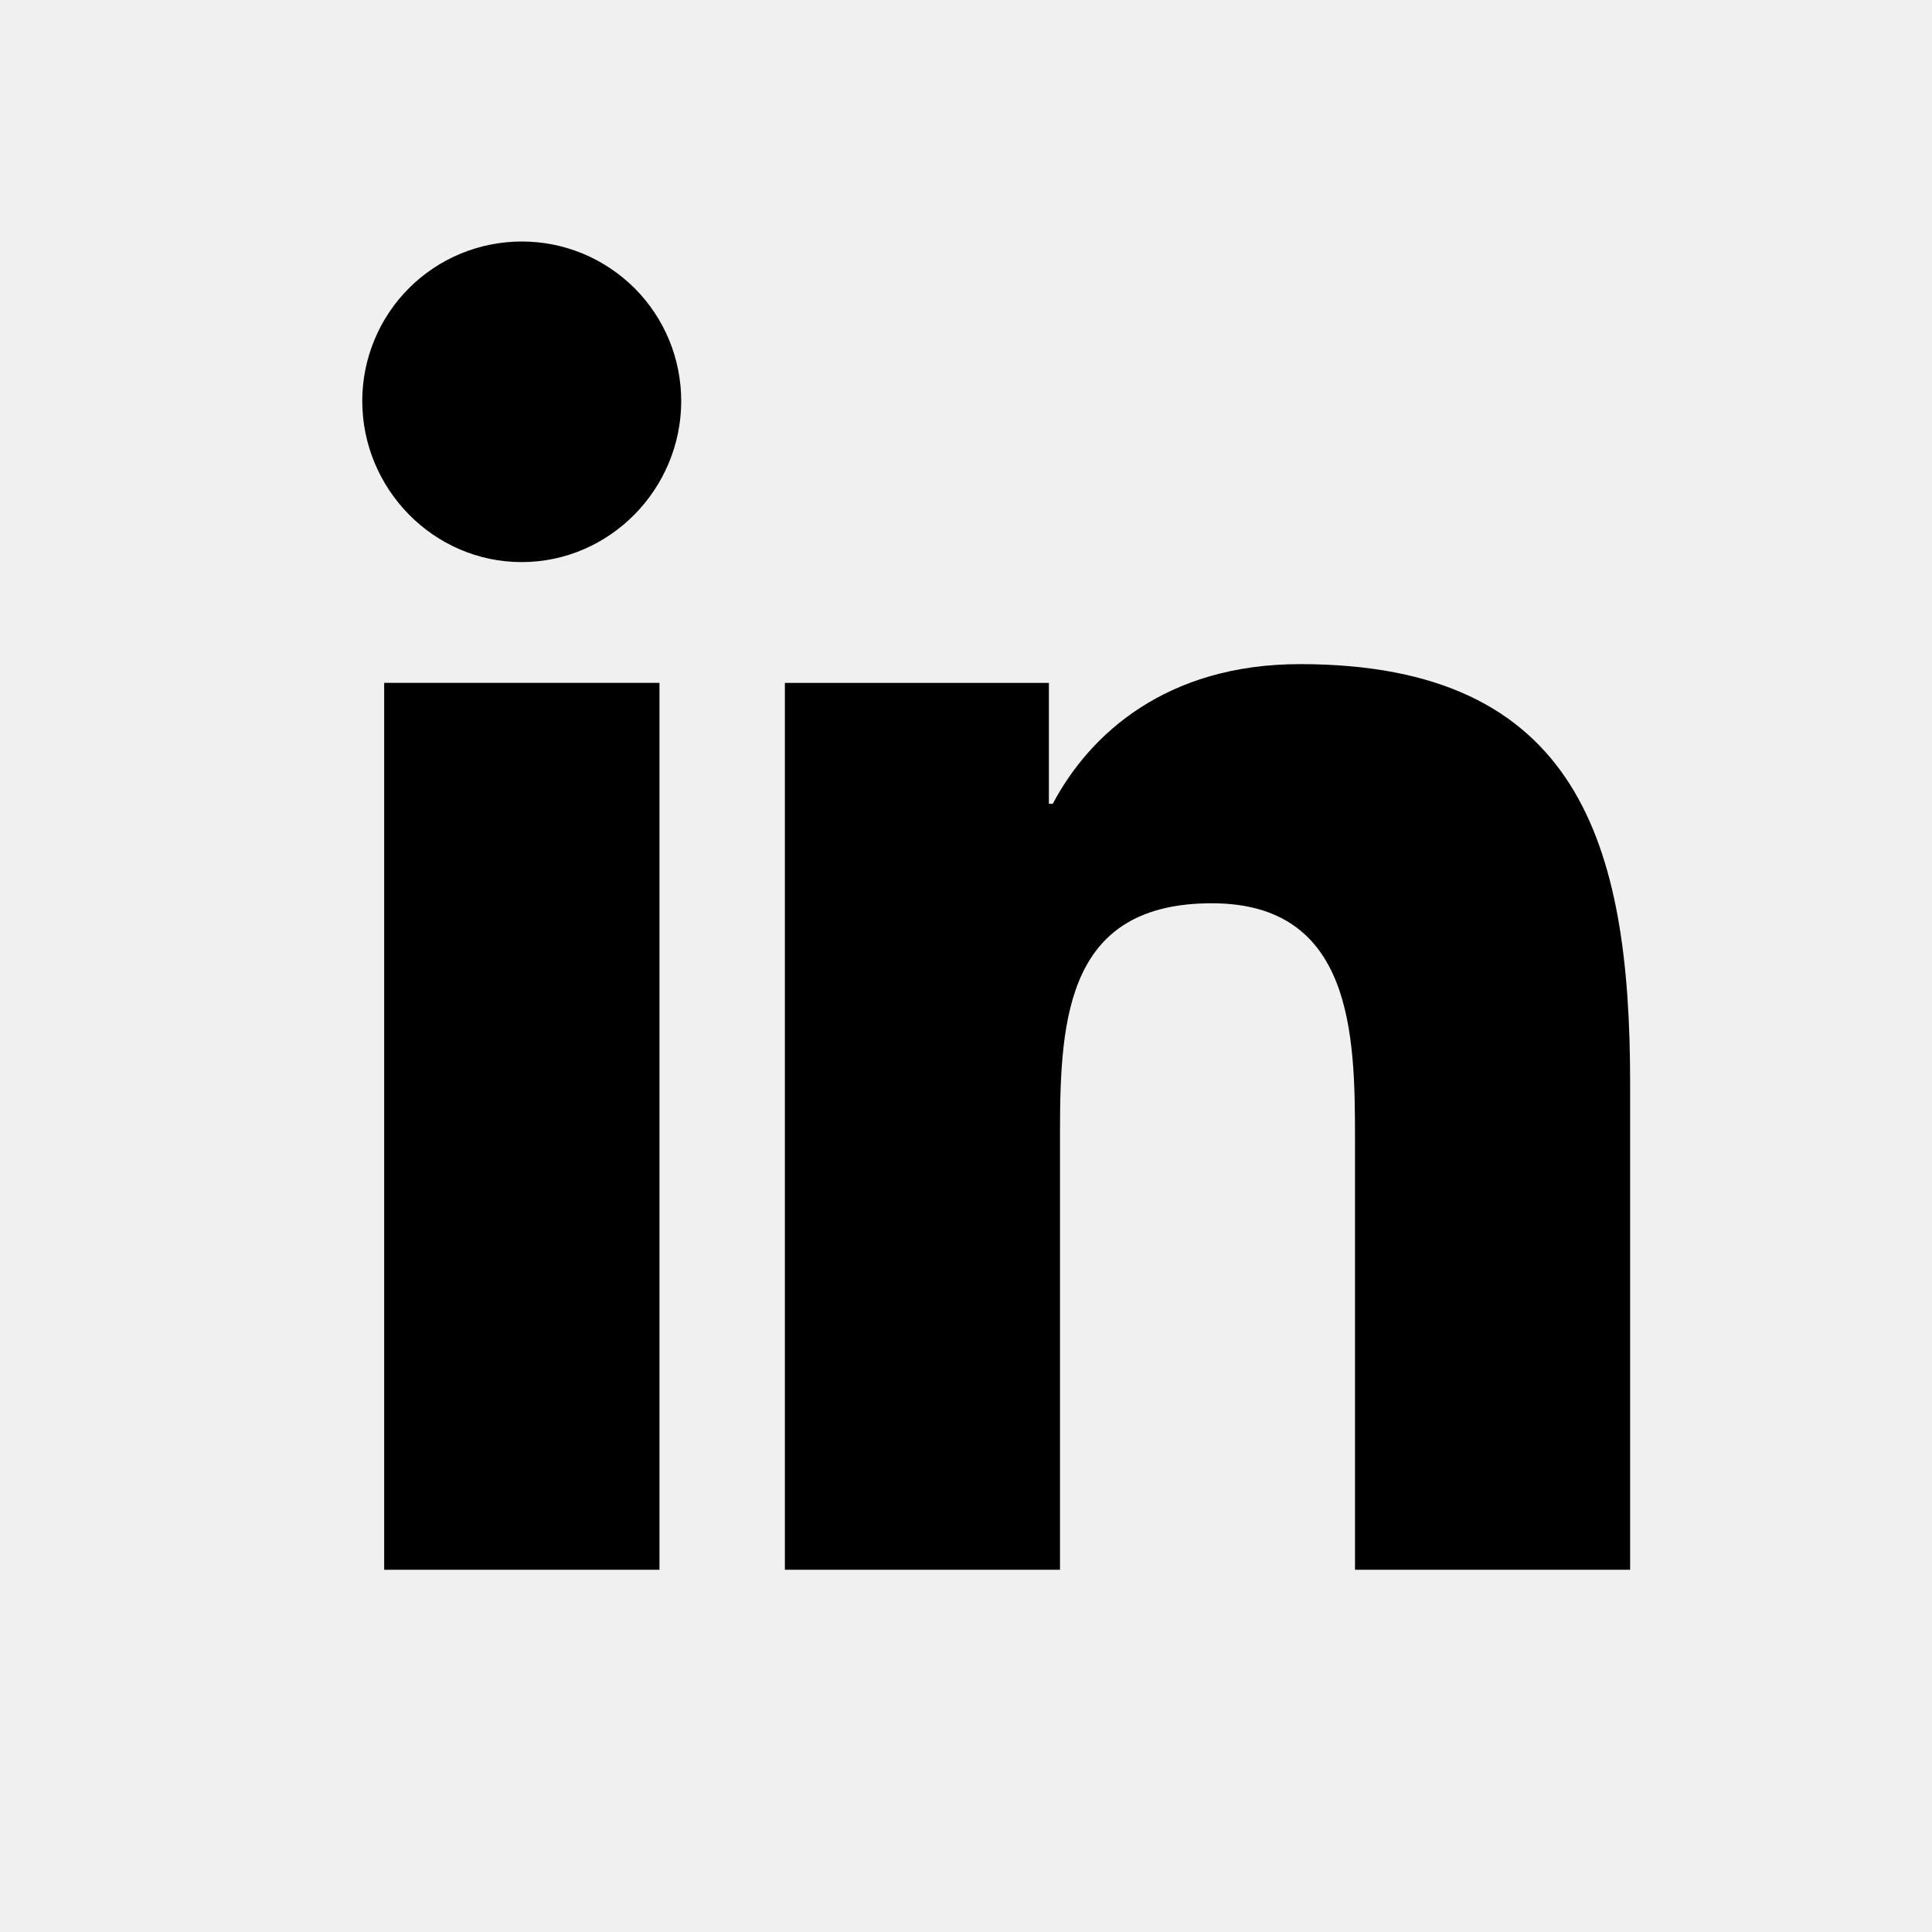
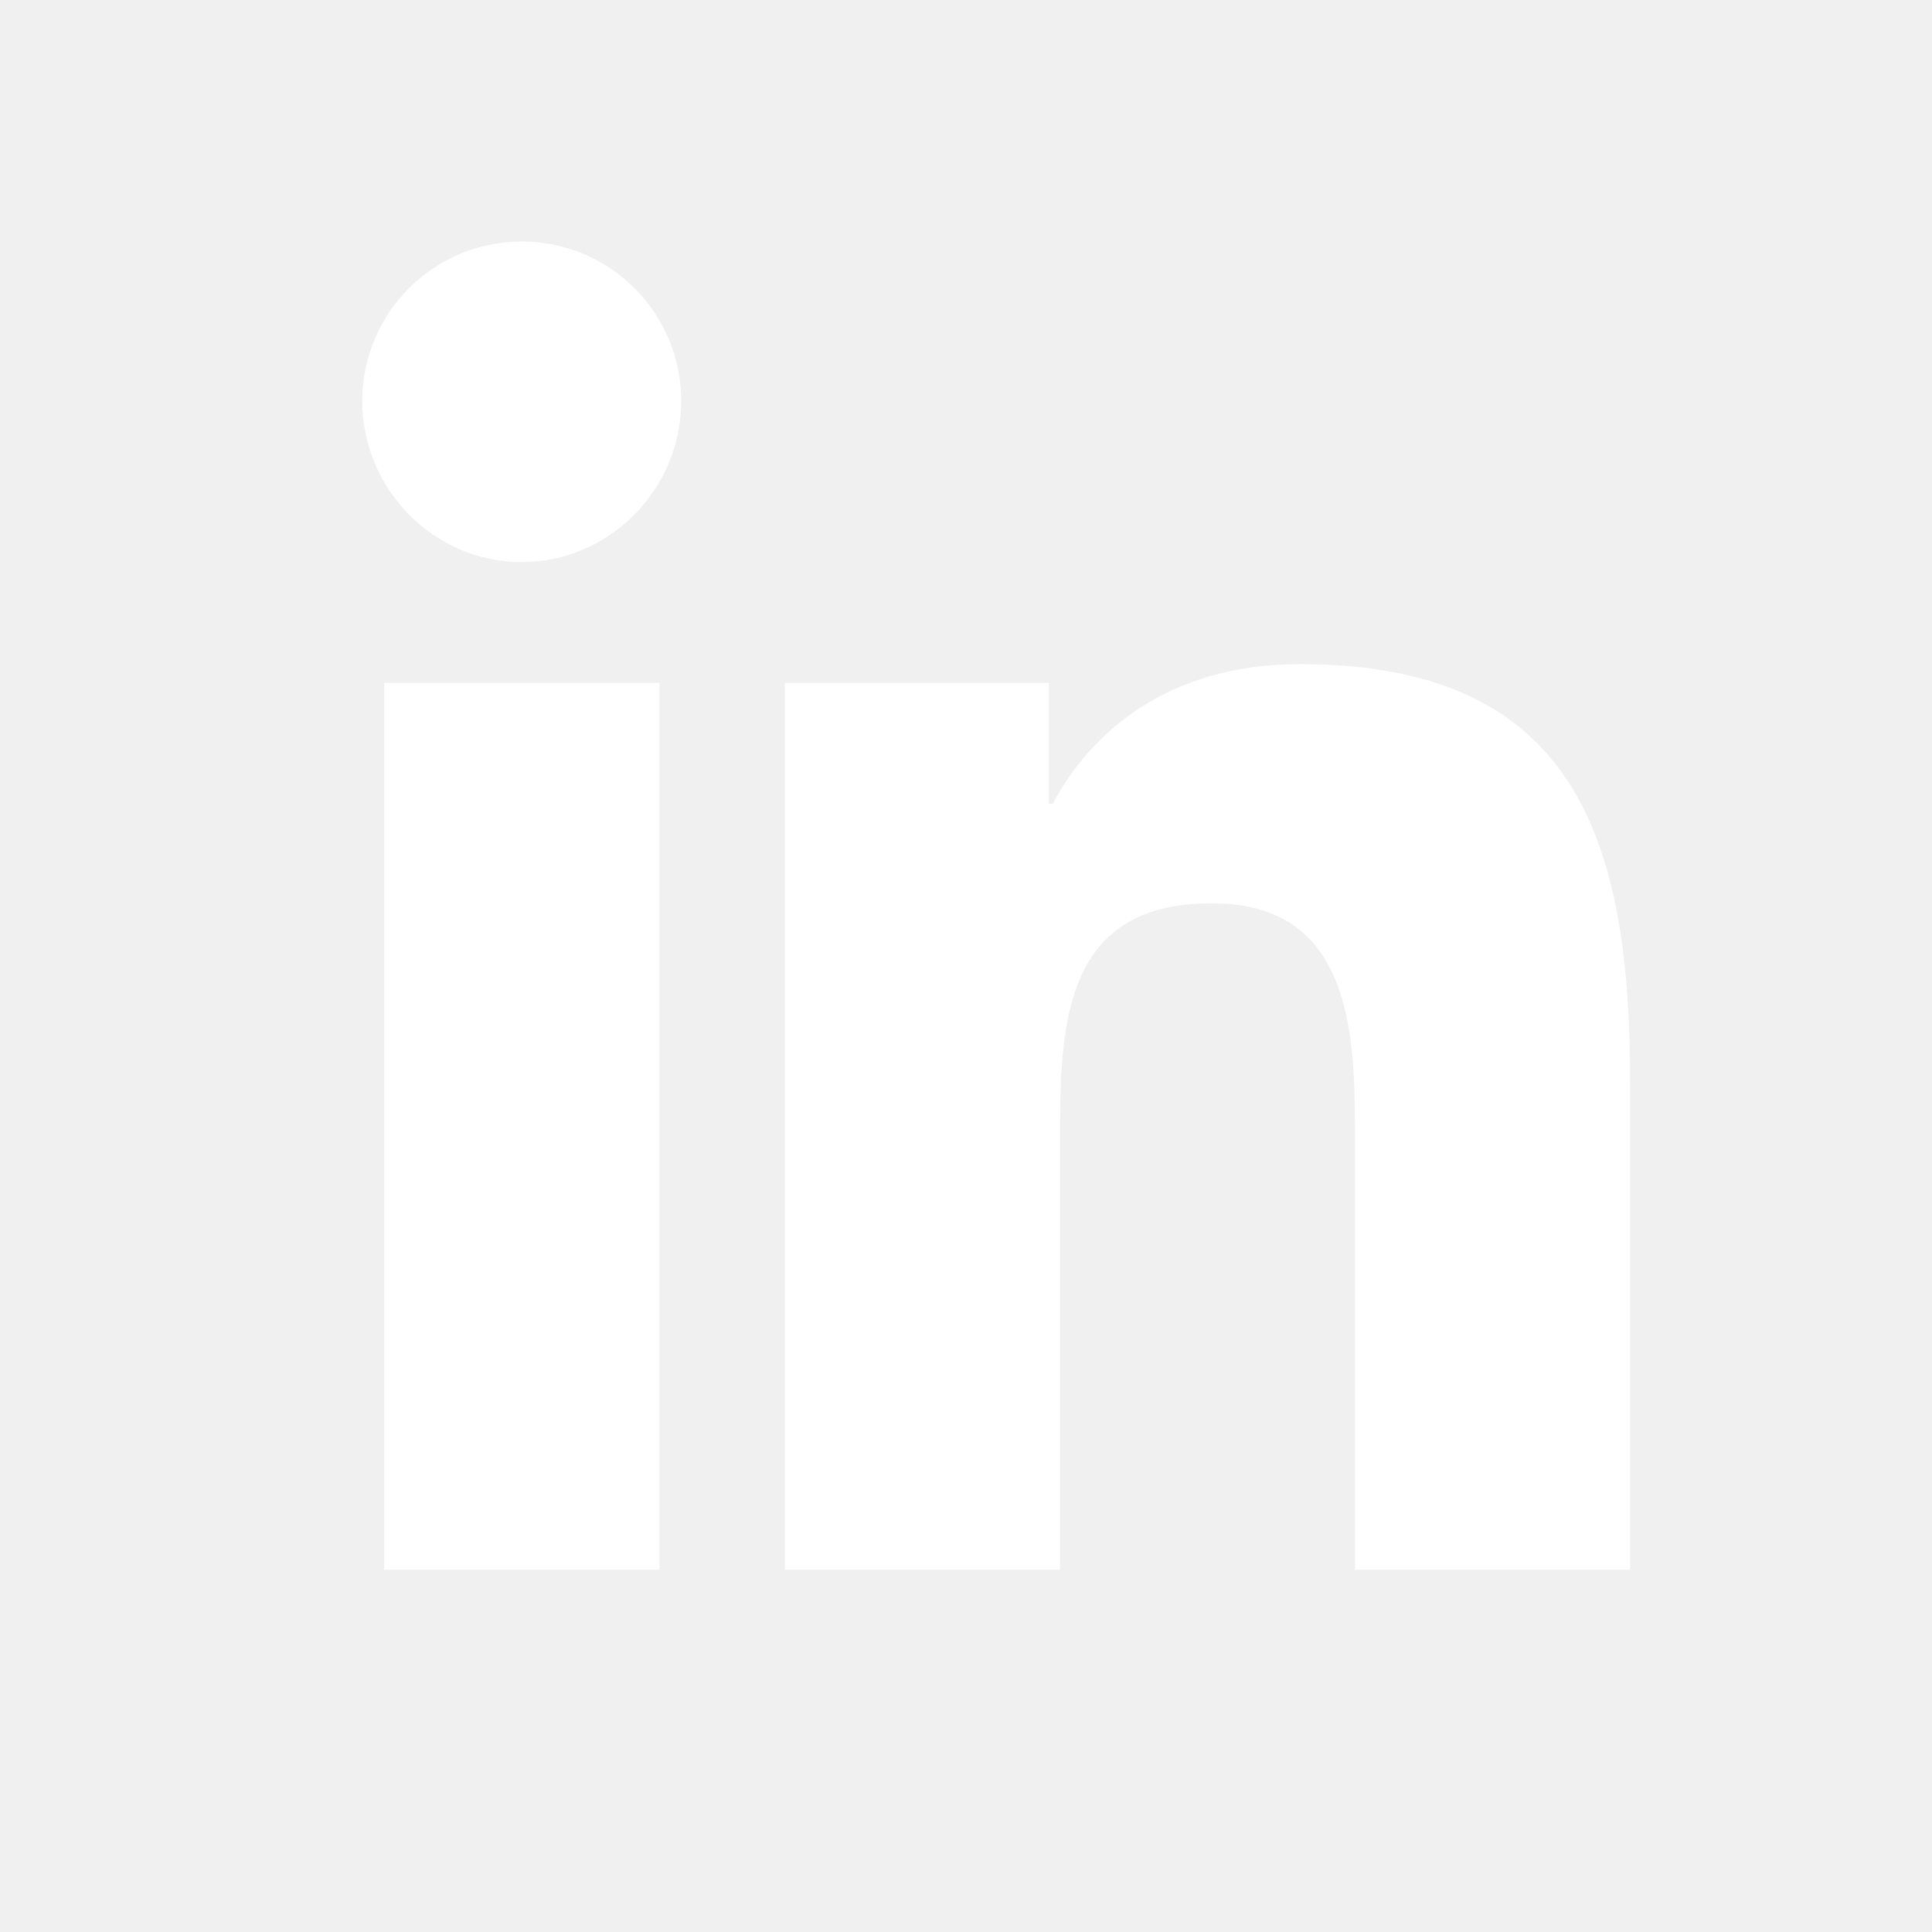
<svg xmlns="http://www.w3.org/2000/svg" width="32" height="32" viewBox="0 0 32 32" fill="none">
-   <path d="M8.643 4C8.296 4 7.953 4.068 7.632 4.2C7.311 4.333 7.02 4.527 6.775 4.772C6.529 5.018 6.334 5.309 6.202 5.629C6.069 5.95 6 6.293 6 6.64C6 8.1 7.183 9.31 8.64 9.31C10.099 9.31 11.283 8.1 11.283 6.642C11.283 6.295 11.215 5.952 11.083 5.631C10.95 5.311 10.756 5.019 10.511 4.774C10.265 4.529 9.974 4.334 9.654 4.201C9.333 4.068 8.99 4 8.643 4V4ZM21.535 11C19.316 11 18.047 12.16 17.437 13.314H17.373V11.311H13V26H17.557V18.729C17.557 16.813 17.701 14.961 20.072 14.961C22.409 14.961 22.443 17.146 22.443 18.85V26H27V17.932C27 13.984 26.151 11 21.535 11ZM6.363 11.31V26H10.923V11.31H6.363V11.31Z" fill="black" />
+   <path d="M8.643 4C8.296 4 7.953 4.068 7.632 4.2C7.311 4.333 7.02 4.527 6.775 4.772C6.529 5.018 6.334 5.309 6.202 5.629C6.069 5.95 6 6.293 6 6.64C6 8.1 7.183 9.31 8.64 9.31C10.099 9.31 11.283 8.1 11.283 6.642C11.283 6.295 11.215 5.952 11.083 5.631C10.95 5.311 10.756 5.019 10.511 4.774C10.265 4.529 9.974 4.334 9.654 4.201C9.333 4.068 8.99 4 8.643 4V4ZM21.535 11C19.316 11 18.047 12.16 17.437 13.314H17.373V11.311H13V26H17.557V18.729C17.557 16.813 17.701 14.961 20.072 14.961C22.409 14.961 22.443 17.146 22.443 18.85V26H27V17.932C27 13.984 26.151 11 21.535 11ZM6.363 11.31V26H10.923V11.31H6.363V11.31Z" fill="white" />
</svg>
